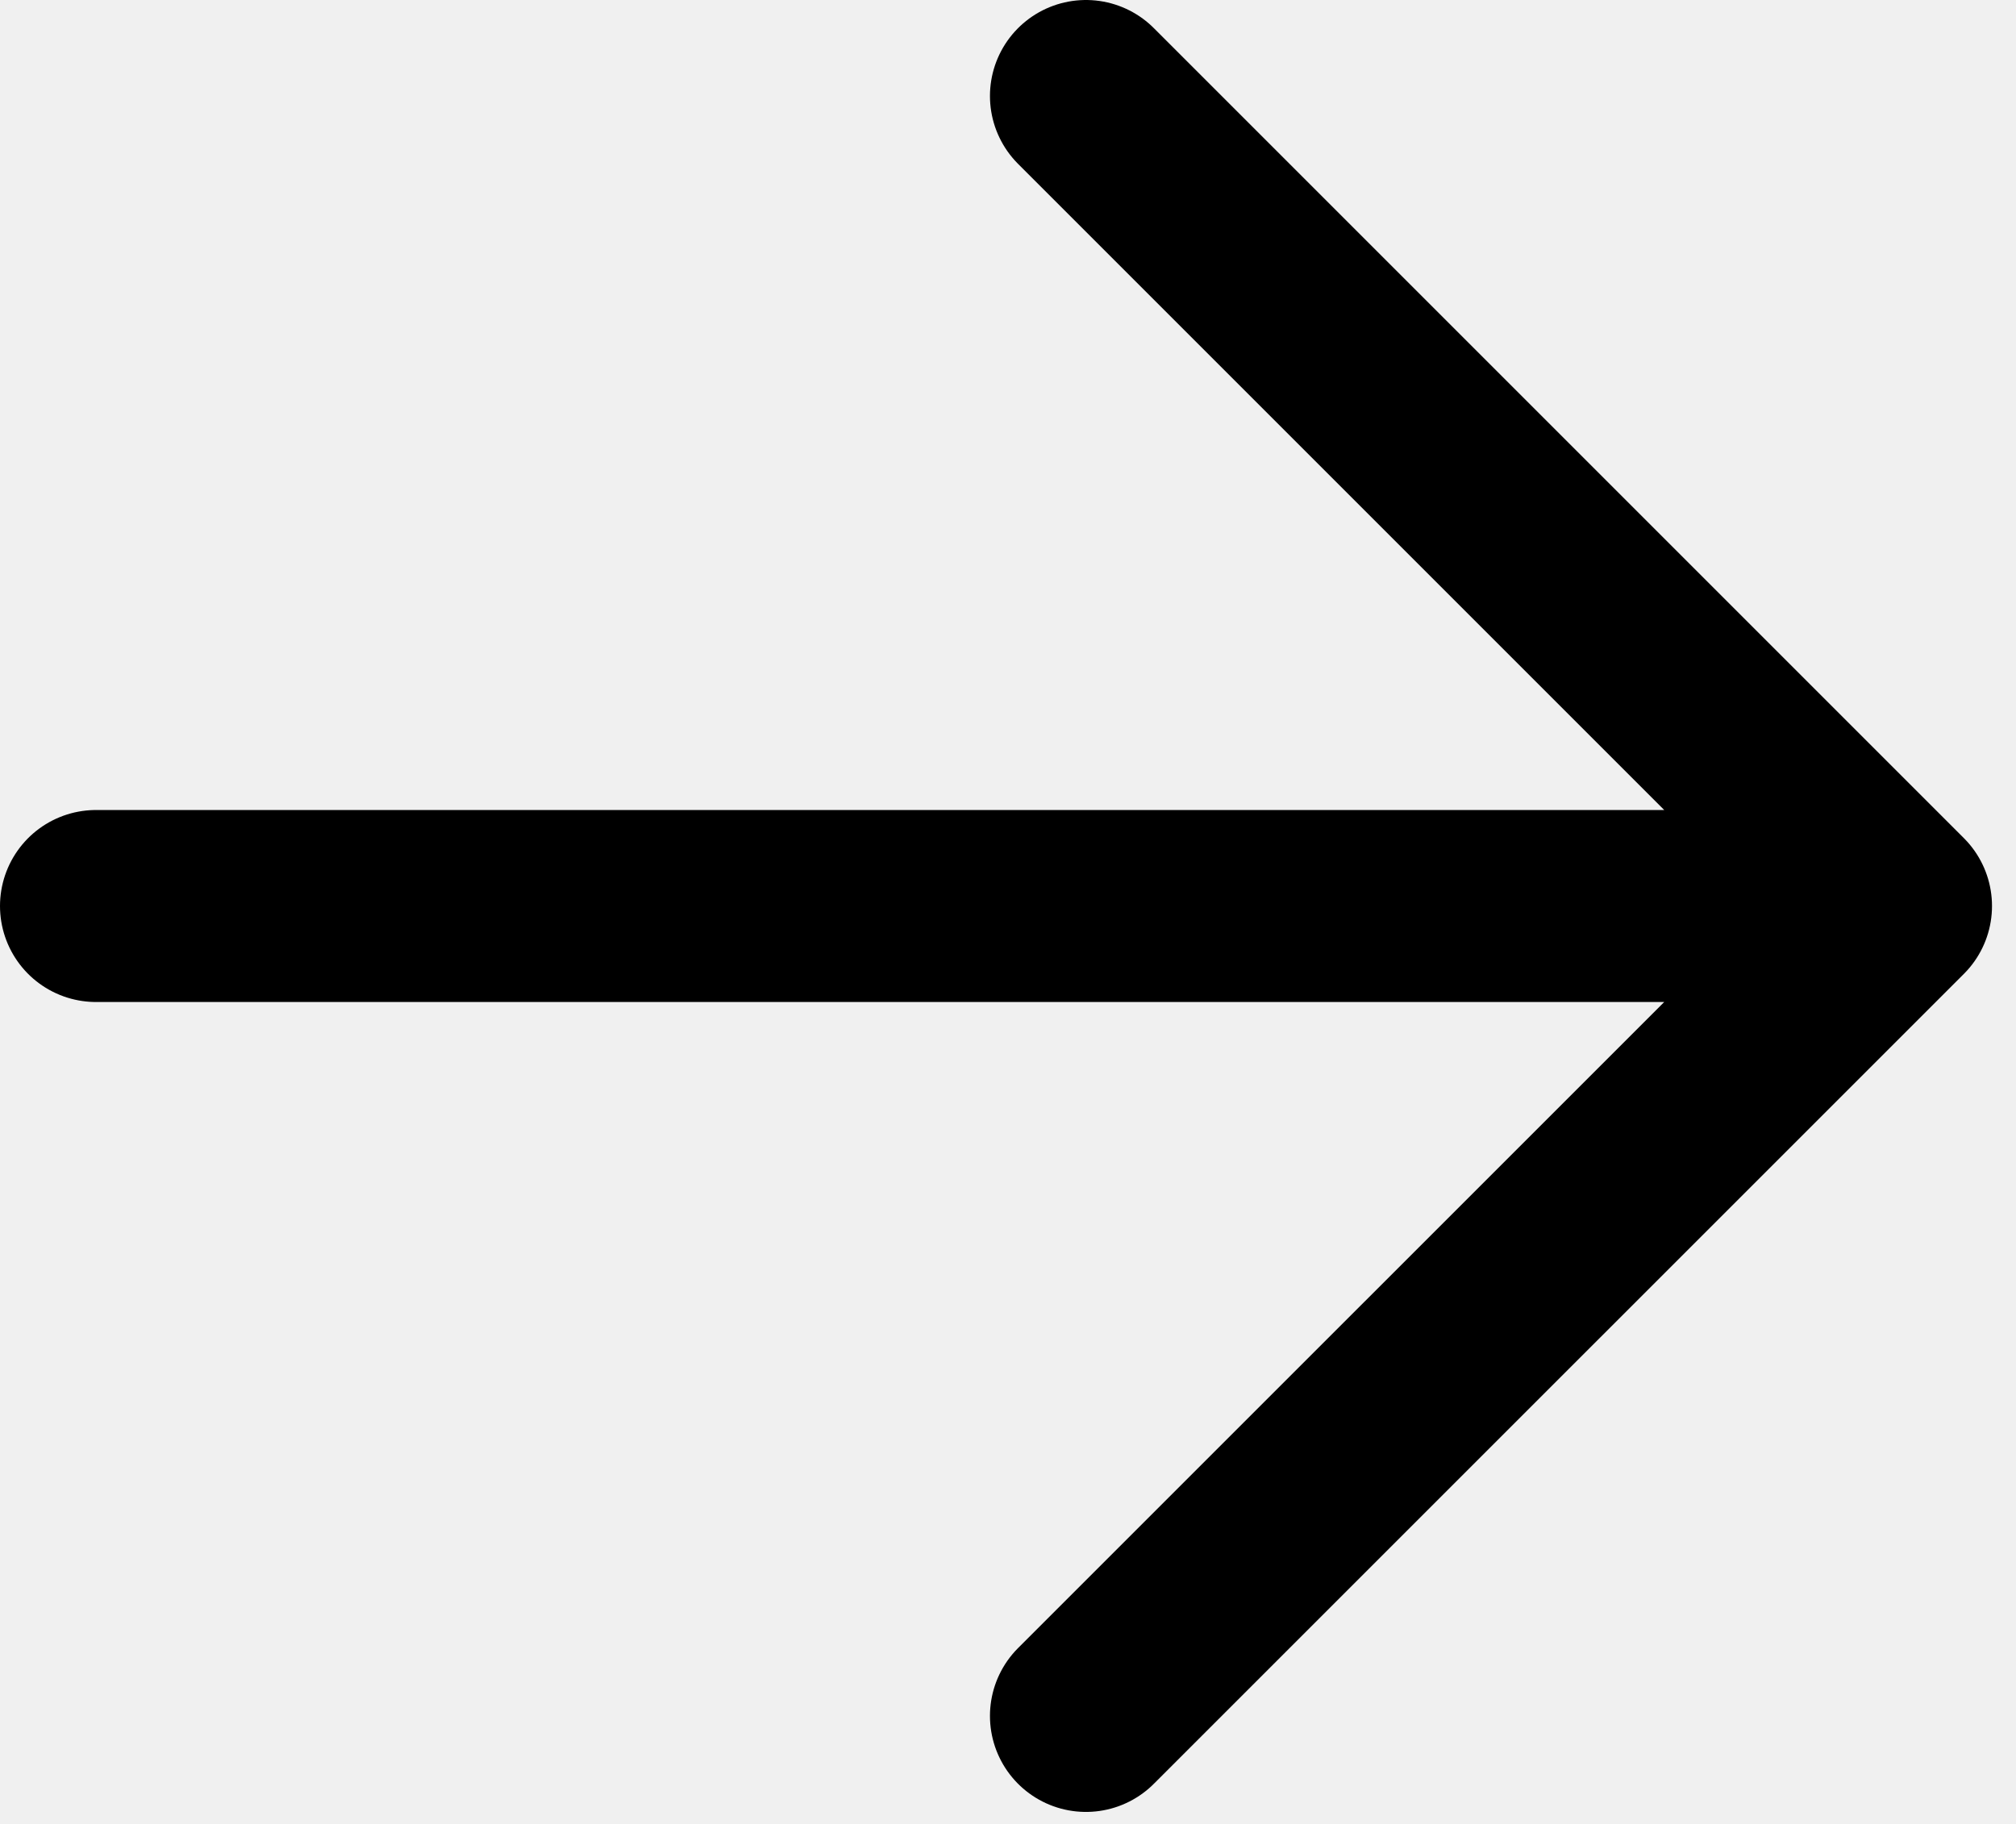
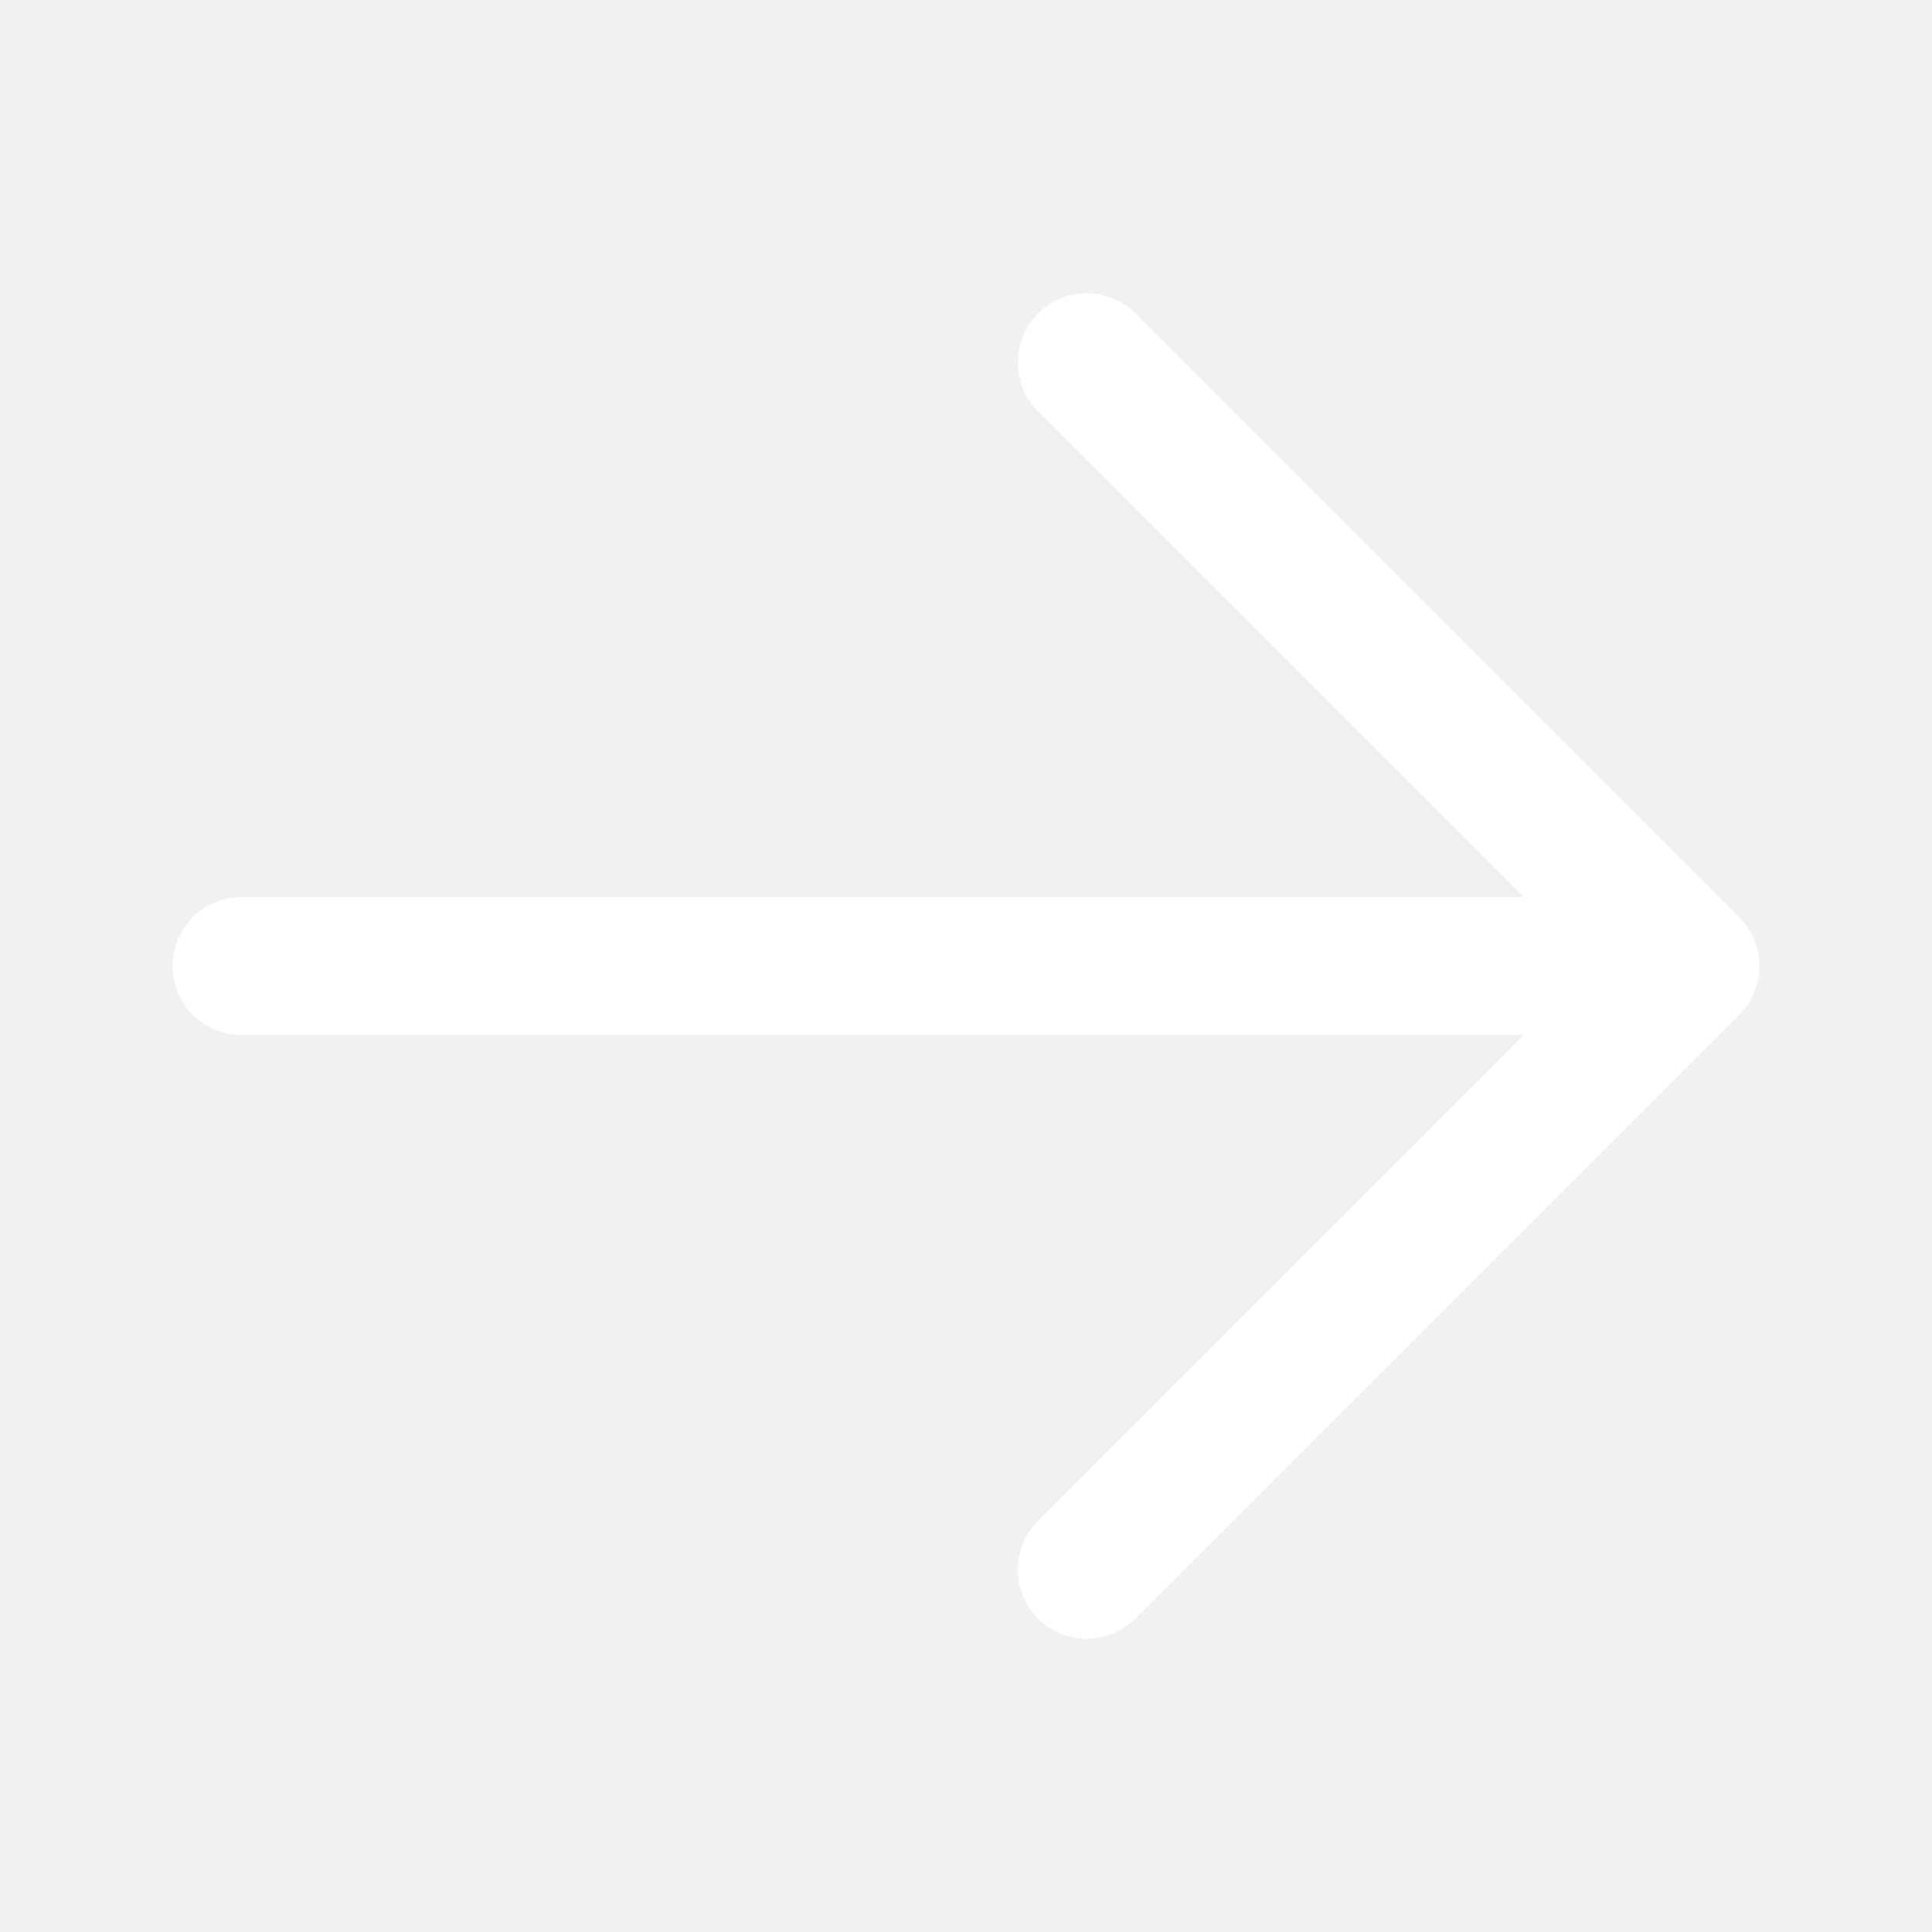
- <svg xmlns="http://www.w3.org/2000/svg" width="21" height="19" viewBox="0 0 21 19" fill="none">
-   <path d="M1 9.438L19.75 9.438M11.312 17.875L19.75 9.438L11.312 1" stroke="currentColor" stroke-width="2" stroke-linecap="round" stroke-linejoin="round" />
+ <svg xmlns="http://www.w3.org/2000/svg" width="28" height="28" viewBox="0 0 28 28" fill="none">
+   <path d="M15.75 22.75L24.5 14L15.75 5.25M24.5 14H3.5" stroke-width="2" stroke-linecap="round" stroke-linejoin="round" stroke="white" />
</svg>
